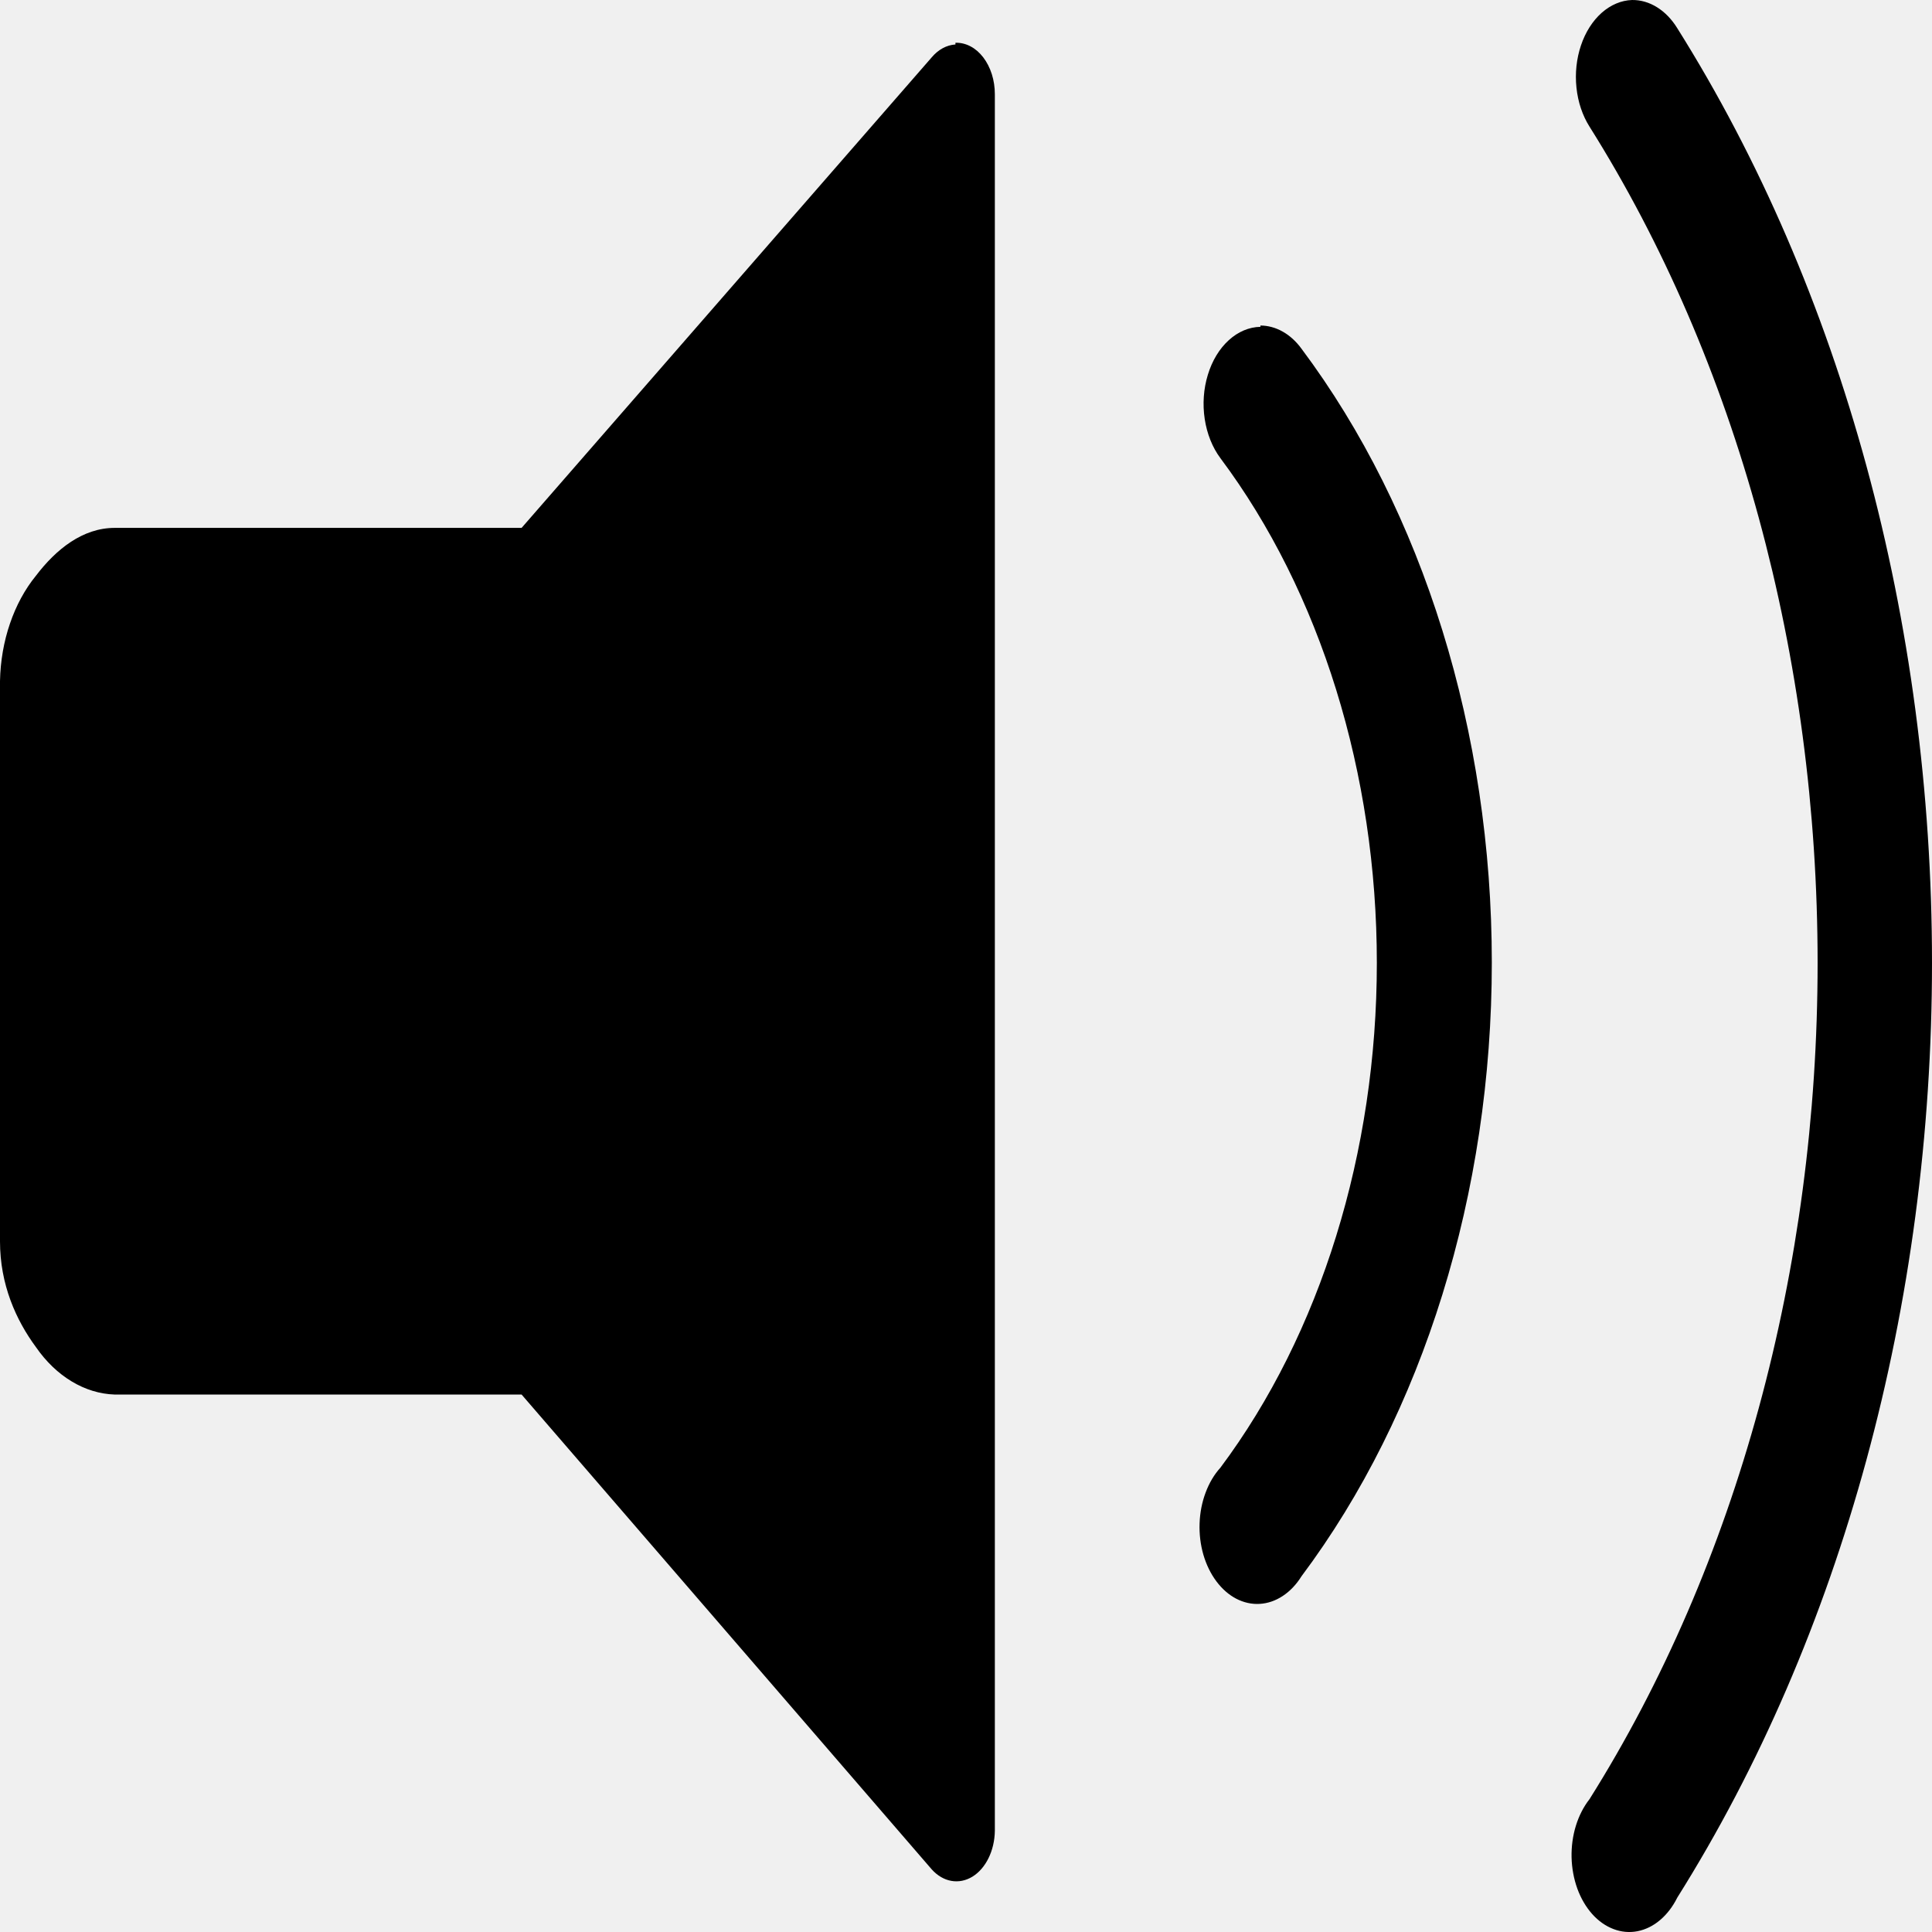
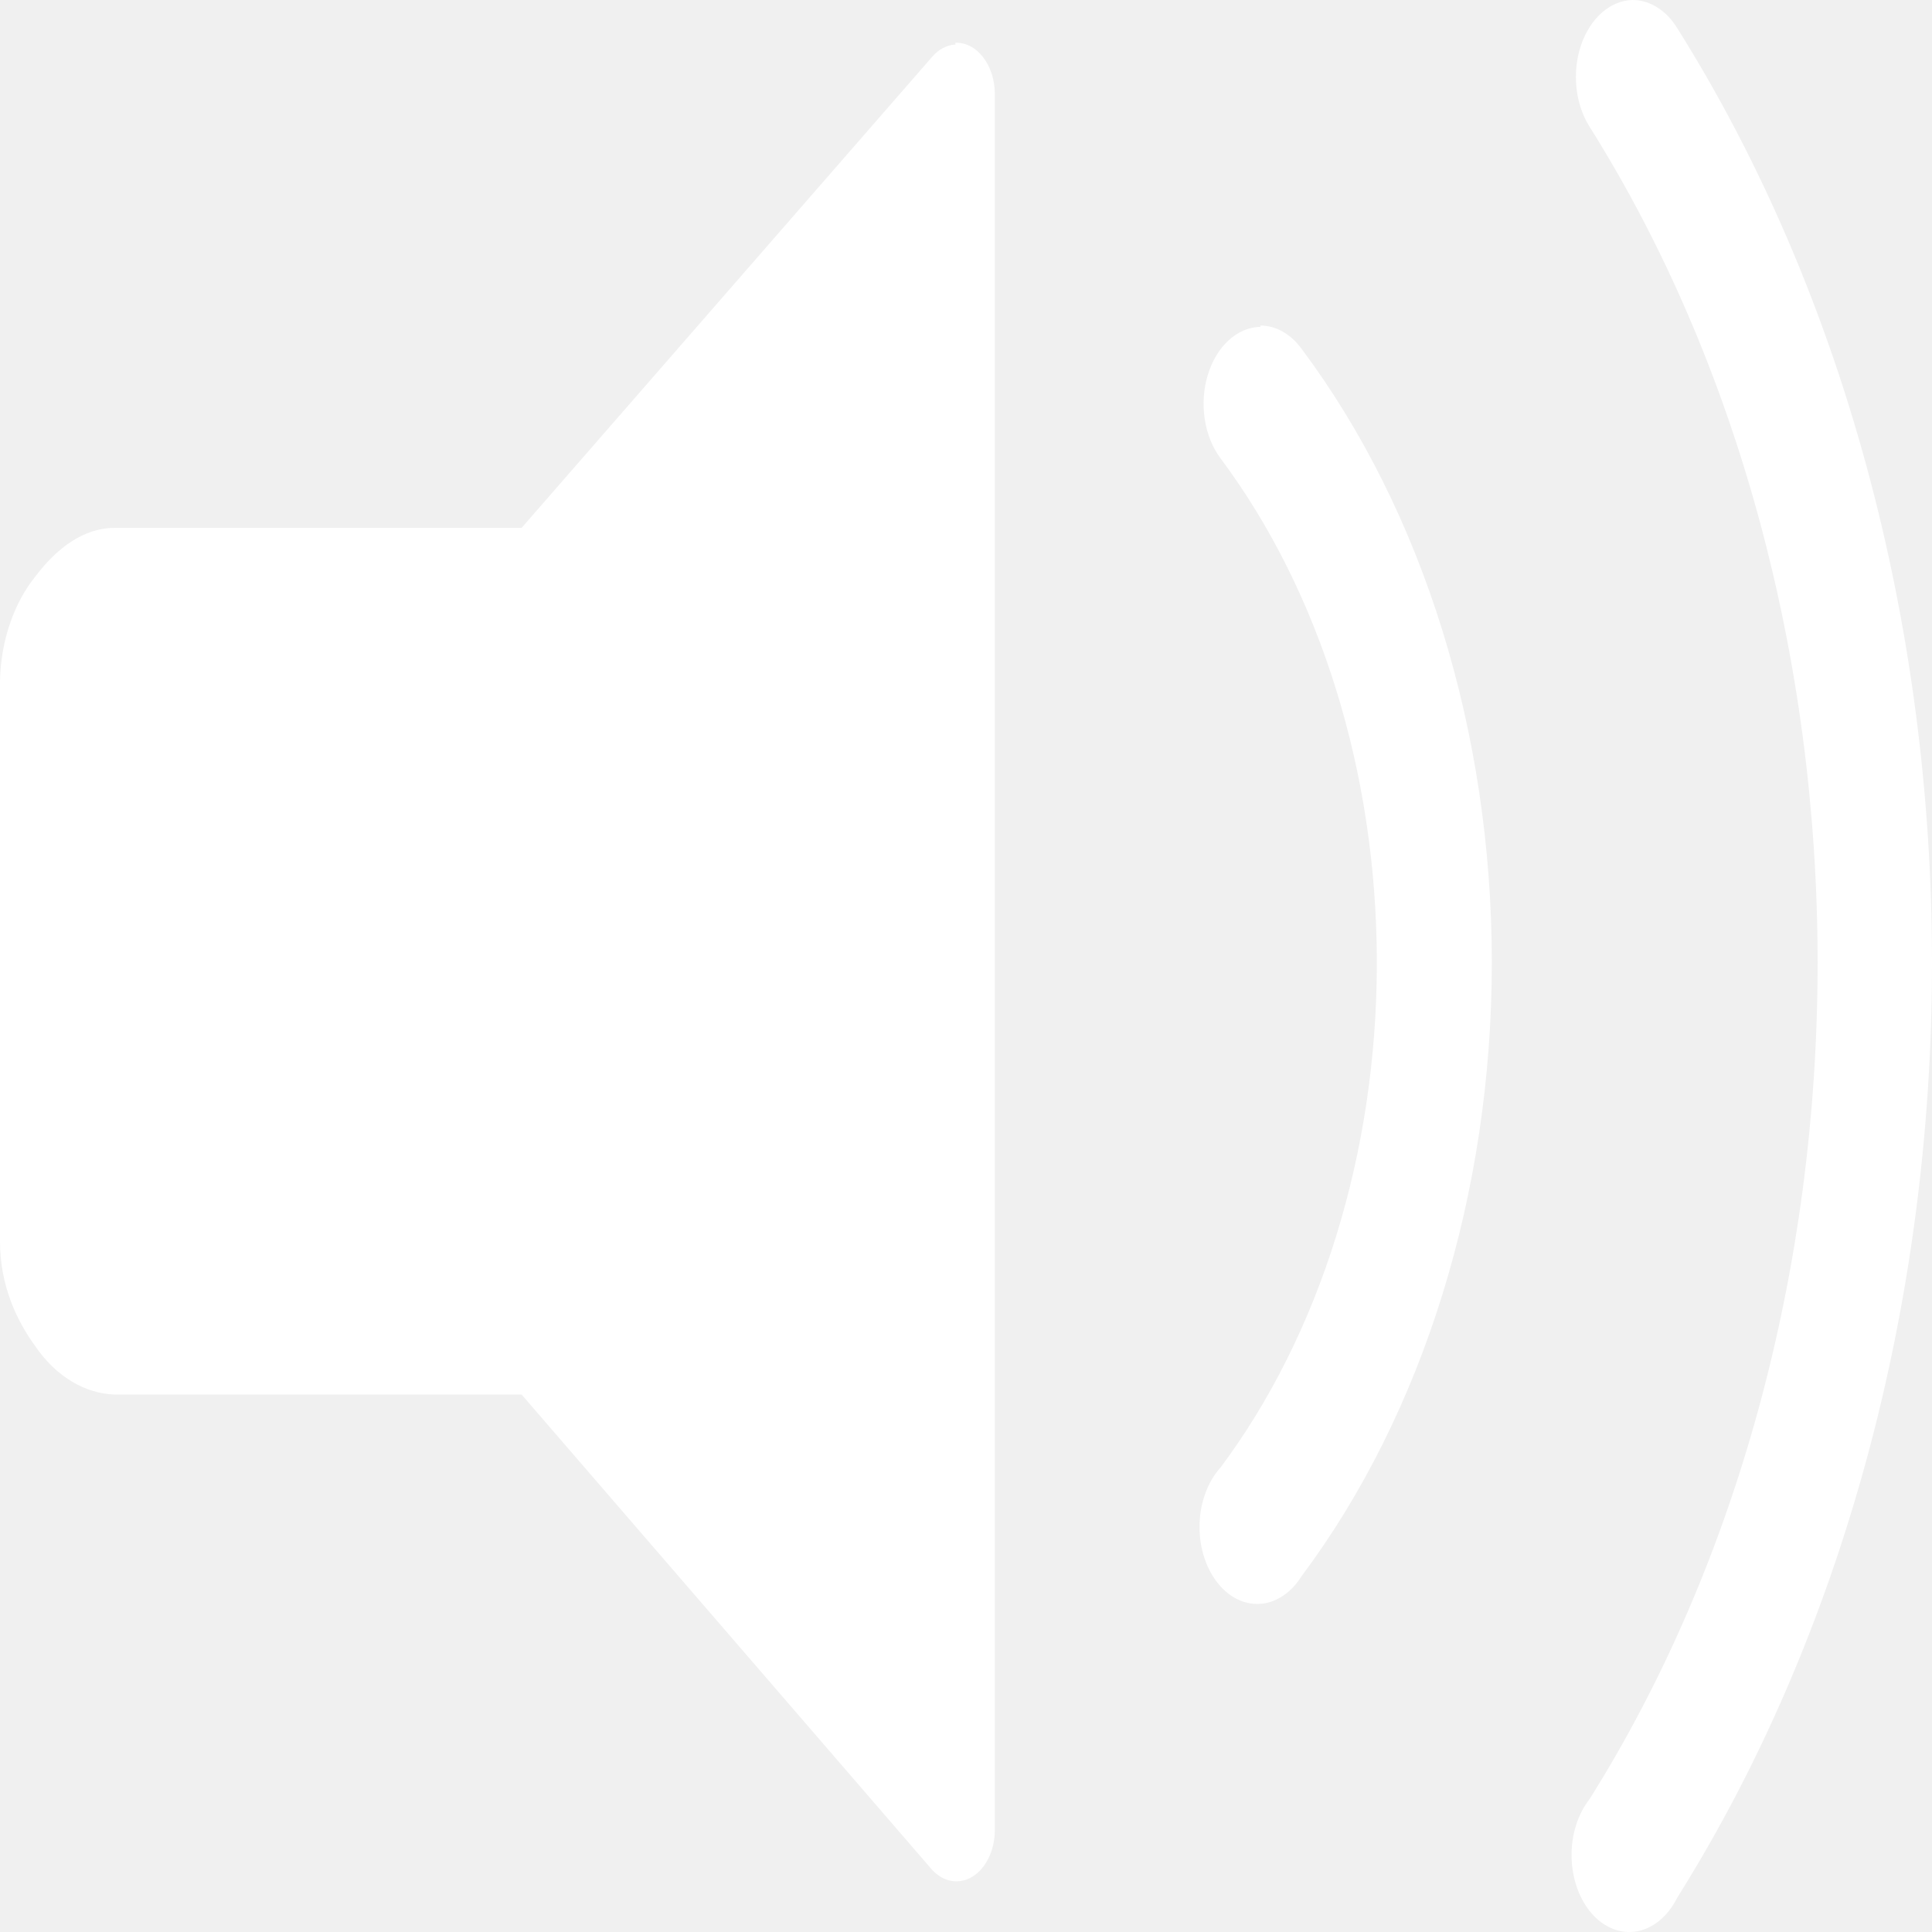
- <svg xmlns="http://www.w3.org/2000/svg" width="43" height="43" viewBox="0 0 43 43" fill="none">
-   <path d="M21.265 0.99C21.069 1.002 20.883 1.103 20.737 1.276L11.609 11.749H2.553C1.84 11.749 1.248 12.225 0.799 12.815C0.555 13.114 0.359 13.476 0.222 13.878C0.084 14.28 0.009 14.715 0 15.157V27.629C0 28.591 0.357 29.381 0.799 29.981C1.023 30.305 1.294 30.565 1.596 30.746C1.897 30.928 2.222 31.027 2.553 31.038H11.609L20.737 41.606C20.861 41.744 21.011 41.833 21.172 41.862C21.332 41.891 21.495 41.858 21.642 41.769C21.789 41.679 21.913 41.536 22.002 41.355C22.09 41.175 22.139 40.965 22.142 40.749V2.095C22.142 1.942 22.119 1.791 22.075 1.651C22.03 1.51 21.965 1.383 21.884 1.277C21.802 1.17 21.705 1.086 21.599 1.031C21.492 0.975 21.379 0.948 21.265 0.952V0.99ZM28.053 7.274C27.801 7.279 27.556 7.382 27.348 7.572C27.139 7.762 26.977 8.03 26.883 8.341C26.787 8.653 26.763 8.995 26.813 9.325C26.863 9.655 26.984 9.958 27.162 10.197C29.391 13.178 30.644 17.218 30.644 21.431C30.644 25.644 29.391 29.685 27.162 32.666C27.024 32.818 26.912 33.007 26.833 33.22C26.753 33.433 26.707 33.666 26.699 33.904C26.69 34.142 26.719 34.379 26.783 34.602C26.848 34.824 26.946 35.026 27.072 35.194C27.198 35.363 27.348 35.495 27.515 35.582C27.681 35.668 27.859 35.708 28.037 35.697C28.215 35.687 28.39 35.627 28.55 35.521C28.71 35.416 28.852 35.267 28.966 35.084C31.679 31.46 33.203 26.546 33.203 21.422C33.203 16.298 31.679 11.384 28.966 7.76C28.847 7.597 28.705 7.468 28.548 7.38C28.392 7.292 28.223 7.246 28.053 7.245V7.274ZM36.325 7.60141e-05C36.083 0.008 35.848 0.108 35.647 0.286C35.446 0.465 35.286 0.716 35.187 1.011C35.088 1.305 35.053 1.631 35.087 1.951C35.12 2.271 35.221 2.571 35.377 2.818C38.656 8.032 40.454 14.623 40.454 21.431C40.454 28.24 38.656 34.831 35.377 40.044C35.246 40.211 35.143 40.412 35.074 40.635C35.005 40.858 34.973 41.098 34.978 41.339C34.984 41.581 35.028 41.817 35.106 42.034C35.185 42.251 35.298 42.444 35.436 42.599C35.574 42.754 35.736 42.868 35.91 42.934C36.083 43.001 36.266 43.017 36.444 42.983C36.623 42.948 36.795 42.864 36.947 42.735C37.1 42.606 37.231 42.435 37.331 42.234C40.993 36.405 43 29.04 43 21.431C43 13.823 40.993 6.458 37.331 0.628C37.209 0.43 37.055 0.27 36.881 0.162C36.707 0.053 36.517 -0.002 36.325 7.60141e-05V7.60141e-05Z" fill="black" />
+ <svg xmlns="http://www.w3.org/2000/svg" width="35" height="35" viewBox="0 0 43 43" fill="none">
+   <path d="M21.265 0.99C21.069 1.002 20.883 1.103 20.737 1.276L11.609 11.749H2.553C1.84 11.749 1.248 12.225 0.799 12.815C0.555 13.114 0.359 13.476 0.222 13.878C0.084 14.28 0.009 14.715 0 15.157V27.629C0 28.591 0.357 29.381 0.799 29.981C1.023 30.305 1.294 30.565 1.596 30.746C1.897 30.928 2.222 31.027 2.553 31.038H11.609L20.737 41.606C20.861 41.744 21.011 41.833 21.172 41.862C21.332 41.891 21.495 41.858 21.642 41.769C21.789 41.679 21.913 41.536 22.002 41.355C22.09 41.175 22.139 40.965 22.142 40.749V2.095C22.142 1.942 22.119 1.791 22.075 1.651C22.03 1.51 21.965 1.383 21.884 1.277C21.802 1.17 21.705 1.086 21.599 1.031C21.492 0.975 21.379 0.948 21.265 0.952V0.99ZM28.053 7.274C27.801 7.279 27.556 7.382 27.348 7.572C27.139 7.762 26.977 8.03 26.883 8.341C26.787 8.653 26.763 8.995 26.813 9.325C26.863 9.655 26.984 9.958 27.162 10.197C29.391 13.178 30.644 17.218 30.644 21.431C30.644 25.644 29.391 29.685 27.162 32.666C27.024 32.818 26.912 33.007 26.833 33.22C26.753 33.433 26.707 33.666 26.699 33.904C26.69 34.142 26.719 34.379 26.783 34.602C26.848 34.824 26.946 35.026 27.072 35.194C27.198 35.363 27.348 35.495 27.515 35.582C27.681 35.668 27.859 35.708 28.037 35.697C28.215 35.687 28.39 35.627 28.55 35.521C28.71 35.416 28.852 35.267 28.966 35.084C31.679 31.46 33.203 26.546 33.203 21.422C33.203 16.298 31.679 11.384 28.966 7.76C28.847 7.597 28.705 7.468 28.548 7.38C28.392 7.292 28.223 7.246 28.053 7.245V7.274ZM36.325 7.60141e-05C36.083 0.008 35.848 0.108 35.647 0.286C35.446 0.465 35.286 0.716 35.187 1.011C35.088 1.305 35.053 1.631 35.087 1.951C35.12 2.271 35.221 2.571 35.377 2.818C38.656 8.032 40.454 14.623 40.454 21.431C40.454 28.24 38.656 34.831 35.377 40.044C35.246 40.211 35.143 40.412 35.074 40.635C35.005 40.858 34.973 41.098 34.978 41.339C34.984 41.581 35.028 41.817 35.106 42.034C35.185 42.251 35.298 42.444 35.436 42.599C35.574 42.754 35.736 42.868 35.91 42.934C36.083 43.001 36.266 43.017 36.444 42.983C36.623 42.948 36.795 42.864 36.947 42.735C37.1 42.606 37.231 42.435 37.331 42.234C40.993 36.405 43 29.04 43 21.431C43 13.823 40.993 6.458 37.331 0.628C37.209 0.43 37.055 0.27 36.881 0.162C36.707 0.053 36.517 -0.002 36.325 7.60141e-05V7.60141e-05Z" fill="white" />
</svg>
